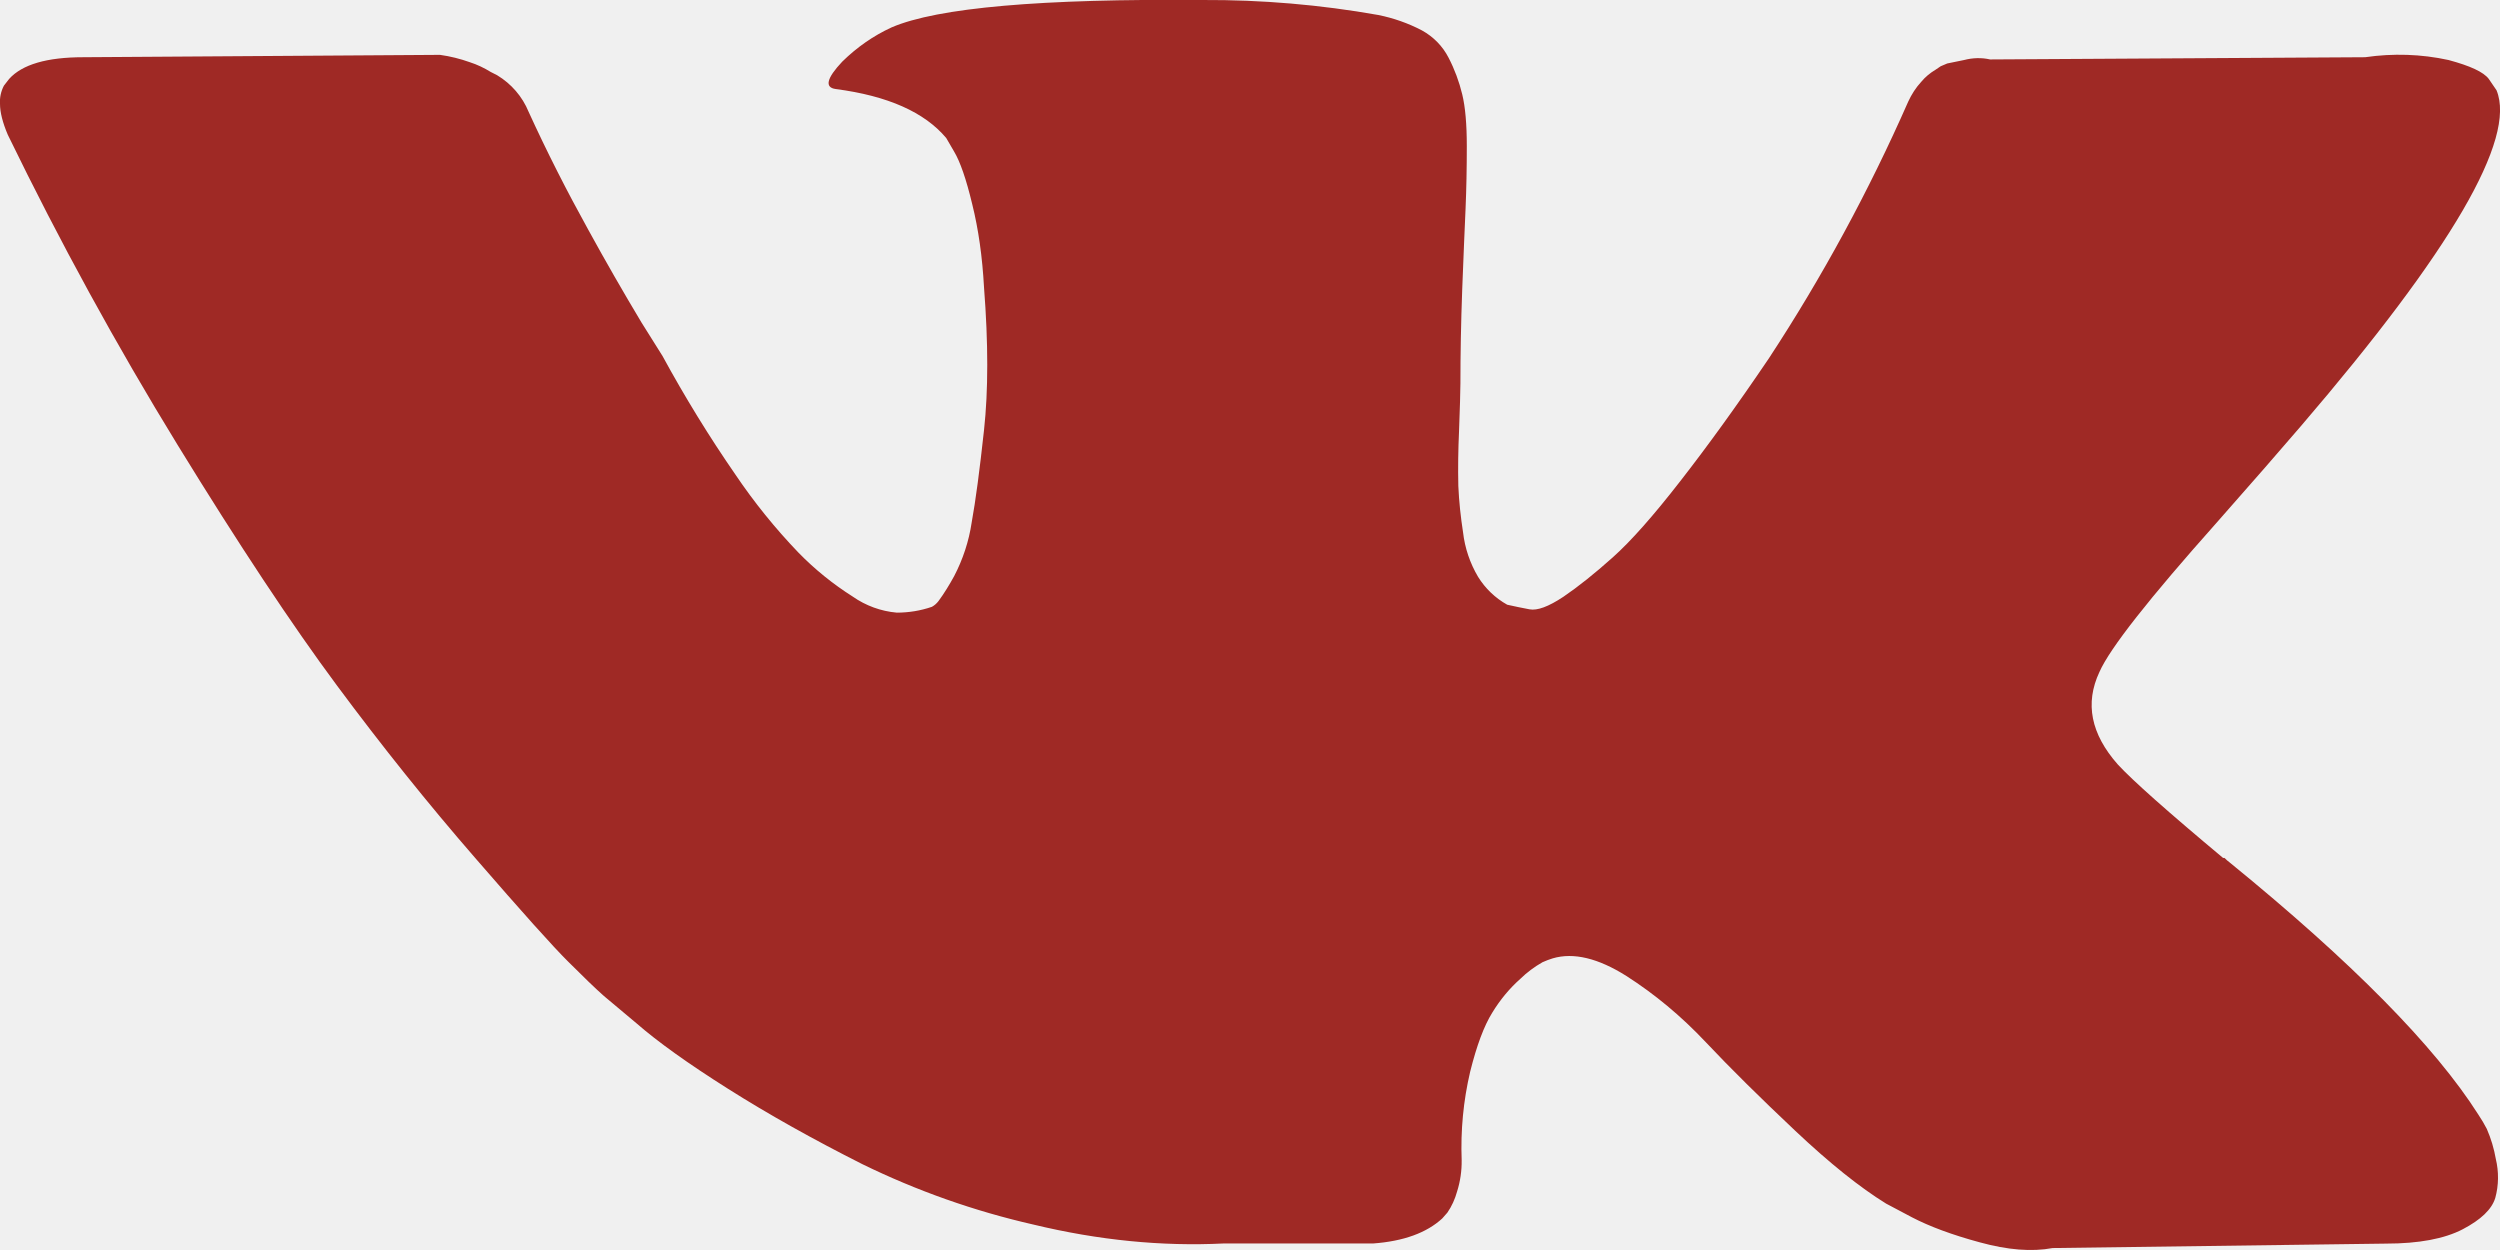
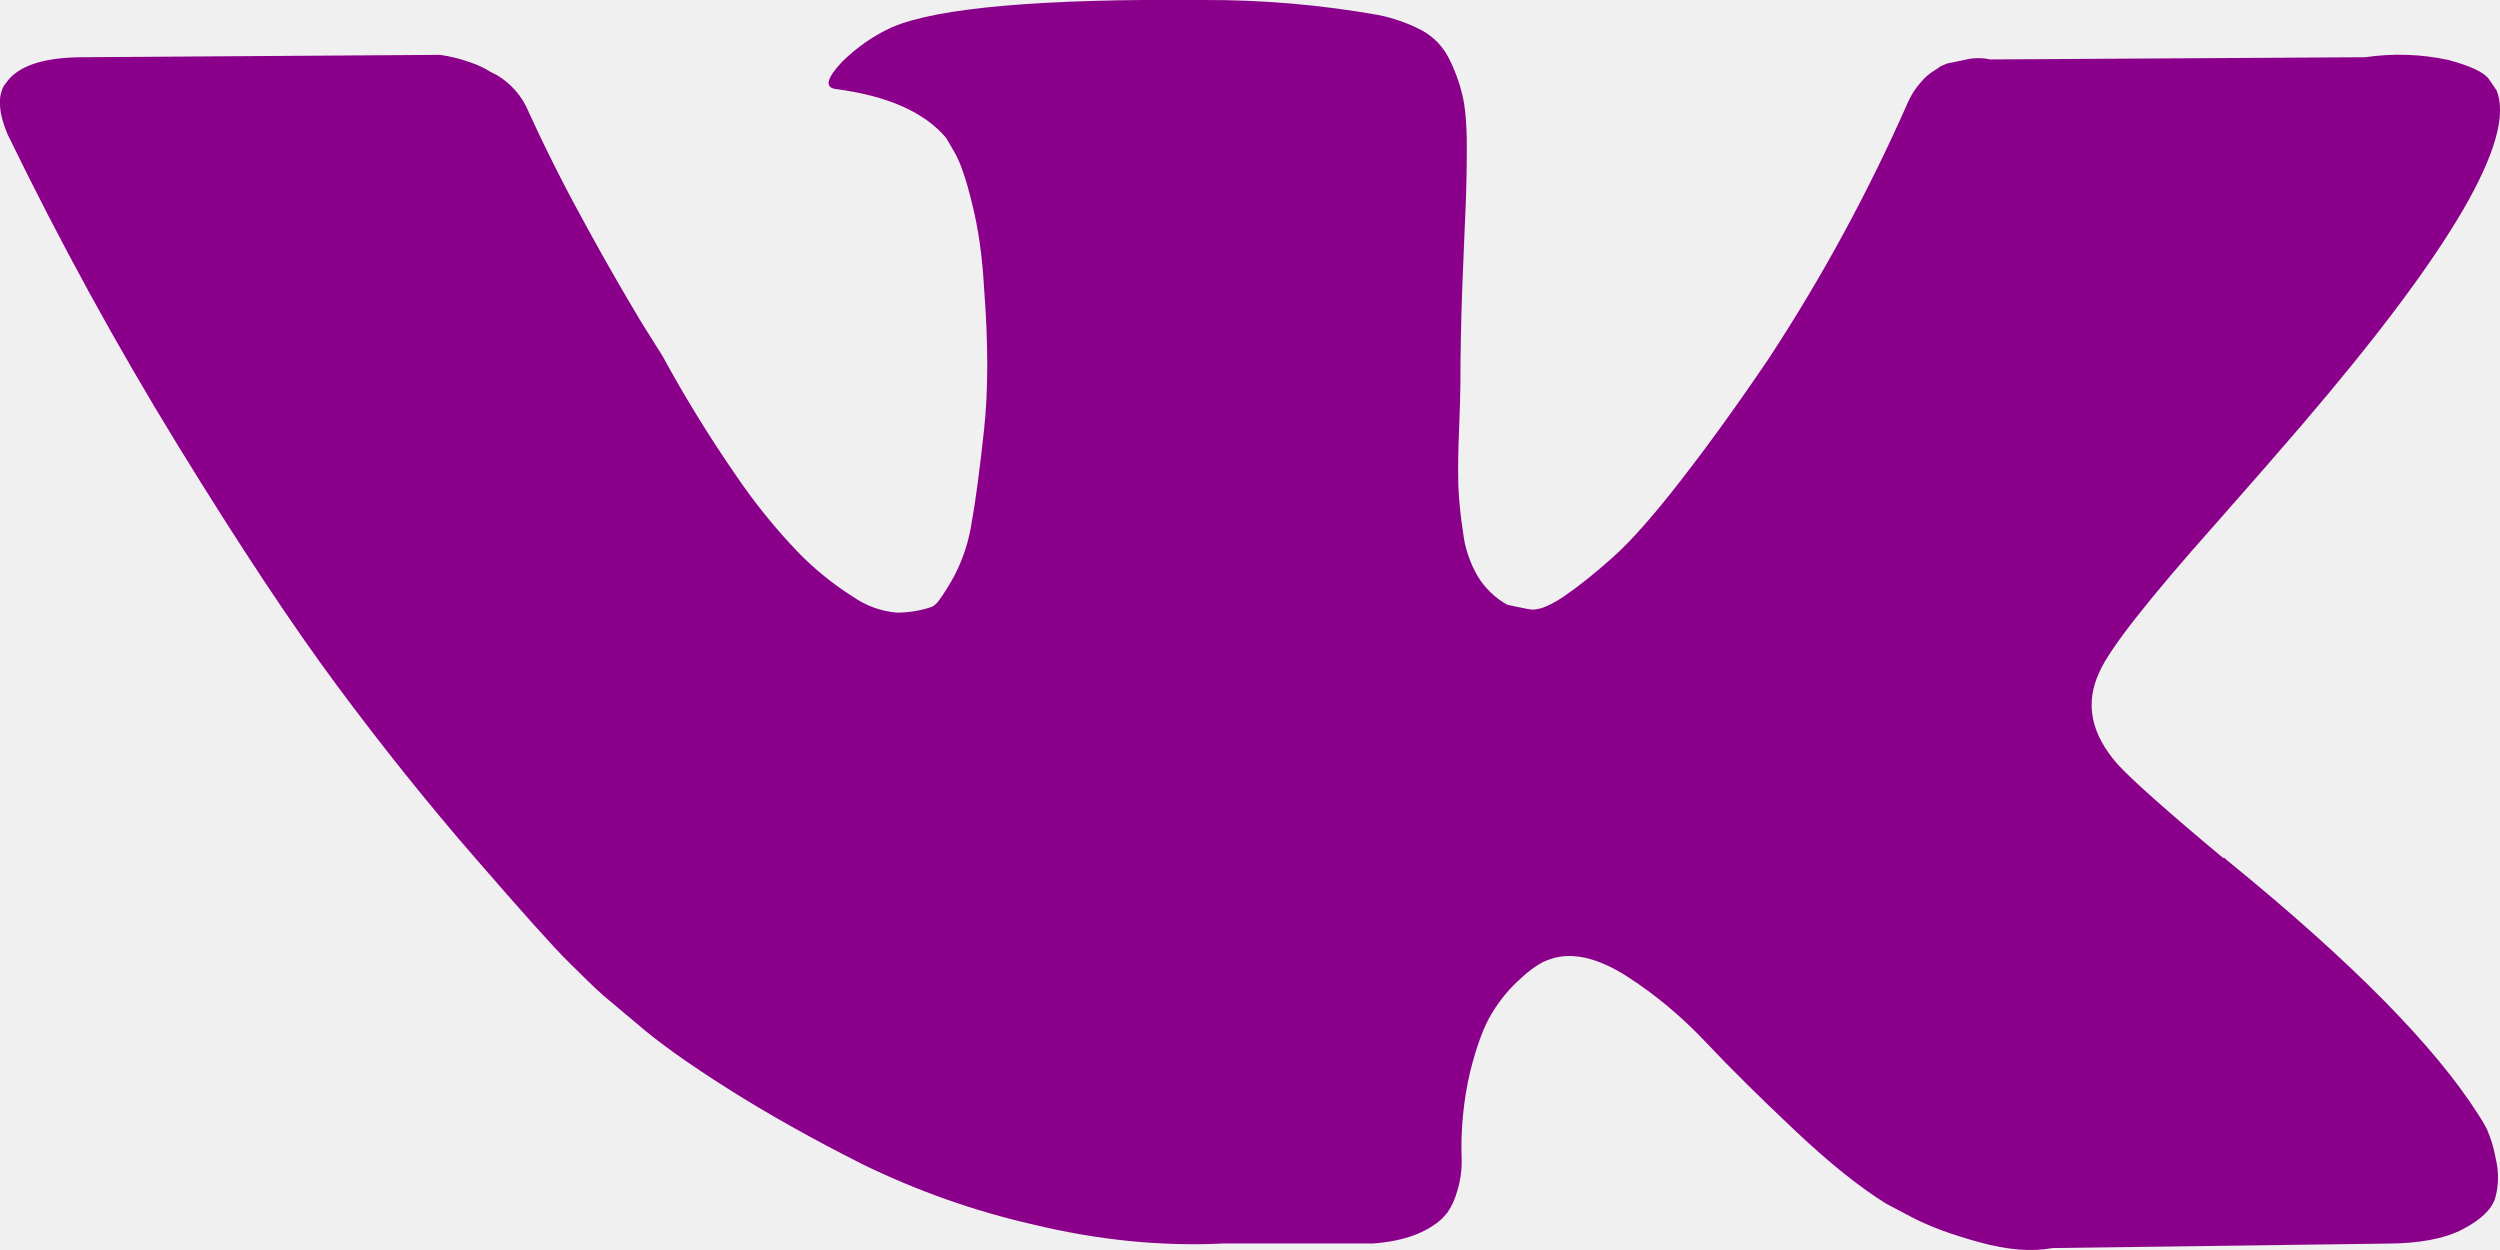
<svg xmlns="http://www.w3.org/2000/svg" width="18" height="9" viewBox="0 0 18 9" fill="none">
  <g clip-path="url(#clip0_1_114)">
-     <path d="M17.905 8.128C17.887 8.093 17.866 8.058 17.844 8.025C17.531 7.532 16.934 6.927 16.054 6.21L16.034 6.194L16.026 6.186L16.016 6.177H16.006C15.606 5.843 15.354 5.619 15.248 5.504C15.054 5.284 15.01 5.064 15.116 4.838C15.191 4.668 15.473 4.31 15.96 3.763C16.216 3.473 16.419 3.24 16.569 3.065C17.649 1.805 18.119 1 17.975 0.65L17.919 0.568C17.881 0.518 17.785 0.474 17.629 0.432C17.432 0.389 17.229 0.383 17.029 0.412L14.329 0.428C14.267 0.414 14.203 0.416 14.142 0.432L14.02 0.457L13.973 0.477L13.936 0.502C13.897 0.525 13.862 0.554 13.833 0.589C13.794 0.631 13.763 0.68 13.739 0.732C13.456 1.375 13.121 1.993 12.736 2.58C12.506 2.92 12.293 3.214 12.099 3.463C11.905 3.713 11.743 3.896 11.612 4.013C11.48 4.131 11.362 4.225 11.256 4.297C11.149 4.368 11.068 4.398 11.012 4.387C10.959 4.377 10.905 4.366 10.852 4.354C10.766 4.306 10.694 4.237 10.642 4.153C10.584 4.055 10.547 3.946 10.534 3.833C10.517 3.723 10.505 3.612 10.5 3.5C10.497 3.369 10.499 3.237 10.505 3.106C10.511 2.936 10.515 2.821 10.515 2.761C10.515 2.553 10.519 2.327 10.528 2.083C10.538 1.84 10.545 1.646 10.552 1.504C10.558 1.362 10.561 1.211 10.561 1.052C10.561 0.894 10.55 0.769 10.528 0.679C10.506 0.588 10.473 0.499 10.43 0.416C10.387 0.332 10.32 0.264 10.238 0.219C10.139 0.167 10.033 0.13 9.924 0.108C9.507 0.034 9.084 -0.002 8.66 2.28458e-05C7.498 -0.01 6.75 0.055 6.42 0.197C6.289 0.257 6.17 0.34 6.064 0.444C5.951 0.564 5.936 0.63 6.017 0.641C6.392 0.69 6.657 0.808 6.813 0.994L6.87 1.092C6.913 1.164 6.957 1.29 7 1.47C7.045 1.651 7.073 1.85 7.085 2.07C7.116 2.47 7.116 2.812 7.085 3.096C7.054 3.381 7.025 3.603 6.996 3.762C6.976 3.897 6.933 4.027 6.87 4.148C6.836 4.21 6.799 4.271 6.757 4.328C6.744 4.345 6.728 4.359 6.71 4.369C6.629 4.397 6.543 4.411 6.457 4.411C6.343 4.401 6.233 4.361 6.139 4.295C5.997 4.205 5.866 4.099 5.749 3.979C5.582 3.805 5.43 3.617 5.295 3.417C5.105 3.142 4.93 2.857 4.77 2.563L4.62 2.324C4.488 2.104 4.36 1.881 4.236 1.655C4.082 1.377 3.938 1.094 3.806 0.805C3.761 0.695 3.681 0.603 3.58 0.542L3.533 0.518C3.486 0.489 3.436 0.465 3.383 0.448C3.313 0.423 3.241 0.405 3.168 0.395L0.6 0.412C0.338 0.412 0.16 0.464 0.066 0.568L0.028 0.617C0.007 0.657 -0.003 0.703 -1.96917e-07 0.748C-1.96917e-07 0.808 0.019 0.883 0.056 0.97C0.431 1.742 0.839 2.487 1.279 3.204C1.719 3.921 2.102 4.499 2.427 4.937C2.752 5.375 3.083 5.788 3.421 6.177C3.758 6.566 3.981 6.815 4.091 6.924C4.201 7.034 4.286 7.116 4.348 7.171L4.583 7.368C4.733 7.499 4.953 7.657 5.243 7.84C5.534 8.024 5.856 8.204 6.209 8.382C6.602 8.574 7.015 8.72 7.441 8.817C7.91 8.93 8.366 8.975 8.81 8.953H9.887C10.106 8.937 10.272 8.876 10.384 8.773L10.421 8.731C10.453 8.685 10.476 8.633 10.491 8.579C10.514 8.506 10.525 8.43 10.524 8.354C10.516 8.14 10.536 7.926 10.585 7.717C10.632 7.528 10.685 7.386 10.745 7.29C10.8 7.2 10.867 7.118 10.946 7.048C10.994 7.001 11.048 6.961 11.106 6.928C11.13 6.917 11.155 6.908 11.18 6.9C11.33 6.856 11.507 6.899 11.71 7.027C11.913 7.157 12.104 7.315 12.282 7.504C12.46 7.693 12.674 7.904 12.924 8.14C13.174 8.376 13.392 8.55 13.58 8.666L13.767 8.765C13.892 8.83 14.055 8.891 14.255 8.945C14.455 9 14.629 9.014 14.779 8.986L17.179 8.954C17.416 8.954 17.6 8.919 17.731 8.851C17.863 8.782 17.941 8.707 17.966 8.625C17.991 8.534 17.992 8.437 17.97 8.345C17.957 8.27 17.935 8.197 17.905 8.128Z" fill="#9F2925" />
+     <path d="M17.905 8.128C17.887 8.093 17.866 8.058 17.844 8.025C17.531 7.532 16.934 6.927 16.054 6.21L16.034 6.194L16.026 6.186L16.016 6.177H16.006C15.606 5.843 15.354 5.619 15.248 5.504C15.054 5.284 15.01 5.064 15.116 4.838C15.191 4.668 15.473 4.31 15.96 3.763C16.216 3.473 16.419 3.24 16.569 3.065C17.649 1.805 18.119 1 17.975 0.65L17.919 0.568C17.881 0.518 17.785 0.474 17.629 0.432C17.432 0.389 17.229 0.383 17.029 0.412L14.329 0.428C14.267 0.414 14.203 0.416 14.142 0.432L14.02 0.457L13.973 0.477L13.936 0.502C13.897 0.525 13.862 0.554 13.833 0.589C13.794 0.631 13.763 0.68 13.739 0.732C13.456 1.375 13.121 1.993 12.736 2.58C12.506 2.92 12.293 3.214 12.099 3.463C11.905 3.713 11.743 3.896 11.612 4.013C11.48 4.131 11.362 4.225 11.256 4.297C11.149 4.368 11.068 4.398 11.012 4.387C10.959 4.377 10.905 4.366 10.852 4.354C10.766 4.306 10.694 4.237 10.642 4.153C10.584 4.055 10.547 3.946 10.534 3.833C10.517 3.723 10.505 3.612 10.5 3.5C10.497 3.369 10.499 3.237 10.505 3.106C10.511 2.936 10.515 2.821 10.515 2.761C10.515 2.553 10.519 2.327 10.528 2.083C10.538 1.84 10.545 1.646 10.552 1.504C10.558 1.362 10.561 1.211 10.561 1.052C10.561 0.894 10.55 0.769 10.528 0.679C10.506 0.588 10.473 0.499 10.43 0.416C10.387 0.332 10.32 0.264 10.238 0.219C10.139 0.167 10.033 0.13 9.924 0.108C9.507 0.034 9.084 -0.002 8.66 2.28458e-05C7.498 -0.01 6.75 0.055 6.42 0.197C6.289 0.257 6.17 0.34 6.064 0.444C5.951 0.564 5.936 0.63 6.017 0.641C6.392 0.69 6.657 0.808 6.813 0.994L6.87 1.092C6.913 1.164 6.957 1.29 7 1.47C7.045 1.651 7.073 1.85 7.085 2.07C7.116 2.47 7.116 2.812 7.085 3.096C7.054 3.381 7.025 3.603 6.996 3.762C6.976 3.897 6.933 4.027 6.87 4.148C6.836 4.21 6.799 4.271 6.757 4.328C6.744 4.345 6.728 4.359 6.71 4.369C6.629 4.397 6.543 4.411 6.457 4.411C6.343 4.401 6.233 4.361 6.139 4.295C5.997 4.205 5.866 4.099 5.749 3.979C5.582 3.805 5.43 3.617 5.295 3.417C5.105 3.142 4.93 2.857 4.77 2.563L4.62 2.324C4.488 2.104 4.36 1.881 4.236 1.655C4.082 1.377 3.938 1.094 3.806 0.805C3.761 0.695 3.681 0.603 3.58 0.542L3.533 0.518C3.486 0.489 3.436 0.465 3.383 0.448C3.313 0.423 3.241 0.405 3.168 0.395L0.6 0.412C0.338 0.412 0.16 0.464 0.066 0.568L0.028 0.617C0.007 0.657 -0.003 0.703 -1.96917e-07 0.748C-1.96917e-07 0.808 0.019 0.883 0.056 0.97C0.431 1.742 0.839 2.487 1.279 3.204C1.719 3.921 2.102 4.499 2.427 4.937C2.752 5.375 3.083 5.788 3.421 6.177C3.758 6.566 3.981 6.815 4.091 6.924C4.201 7.034 4.286 7.116 4.348 7.171L4.583 7.368C4.733 7.499 4.953 7.657 5.243 7.84C5.534 8.024 5.856 8.204 6.209 8.382C6.602 8.574 7.015 8.72 7.441 8.817C7.91 8.93 8.366 8.975 8.81 8.953H9.887C10.106 8.937 10.272 8.876 10.384 8.773L10.421 8.731C10.453 8.685 10.476 8.633 10.491 8.579C10.514 8.506 10.525 8.43 10.524 8.354C10.516 8.14 10.536 7.926 10.585 7.717C10.632 7.528 10.685 7.386 10.745 7.29C10.8 7.2 10.867 7.118 10.946 7.048C10.994 7.001 11.048 6.961 11.106 6.928C11.13 6.917 11.155 6.908 11.18 6.9C11.33 6.856 11.507 6.899 11.71 7.027C11.913 7.157 12.104 7.315 12.282 7.504C12.46 7.693 12.674 7.904 12.924 8.14C13.174 8.376 13.392 8.55 13.58 8.666L13.767 8.765C13.892 8.83 14.055 8.891 14.255 8.945C14.455 9 14.629 9.014 14.779 8.986L17.179 8.954C17.416 8.954 17.6 8.919 17.731 8.851C17.863 8.782 17.941 8.707 17.966 8.625C17.991 8.534 17.992 8.437 17.97 8.345C17.957 8.27 17.935 8.197 17.905 8.128Z" fill="#8b008b" />
  </g>
  <defs>
    <clipPath id="clip0_1_114">
      <rect width="18" height="9" fill="white" />
    </clipPath>
  </defs>
</svg>
